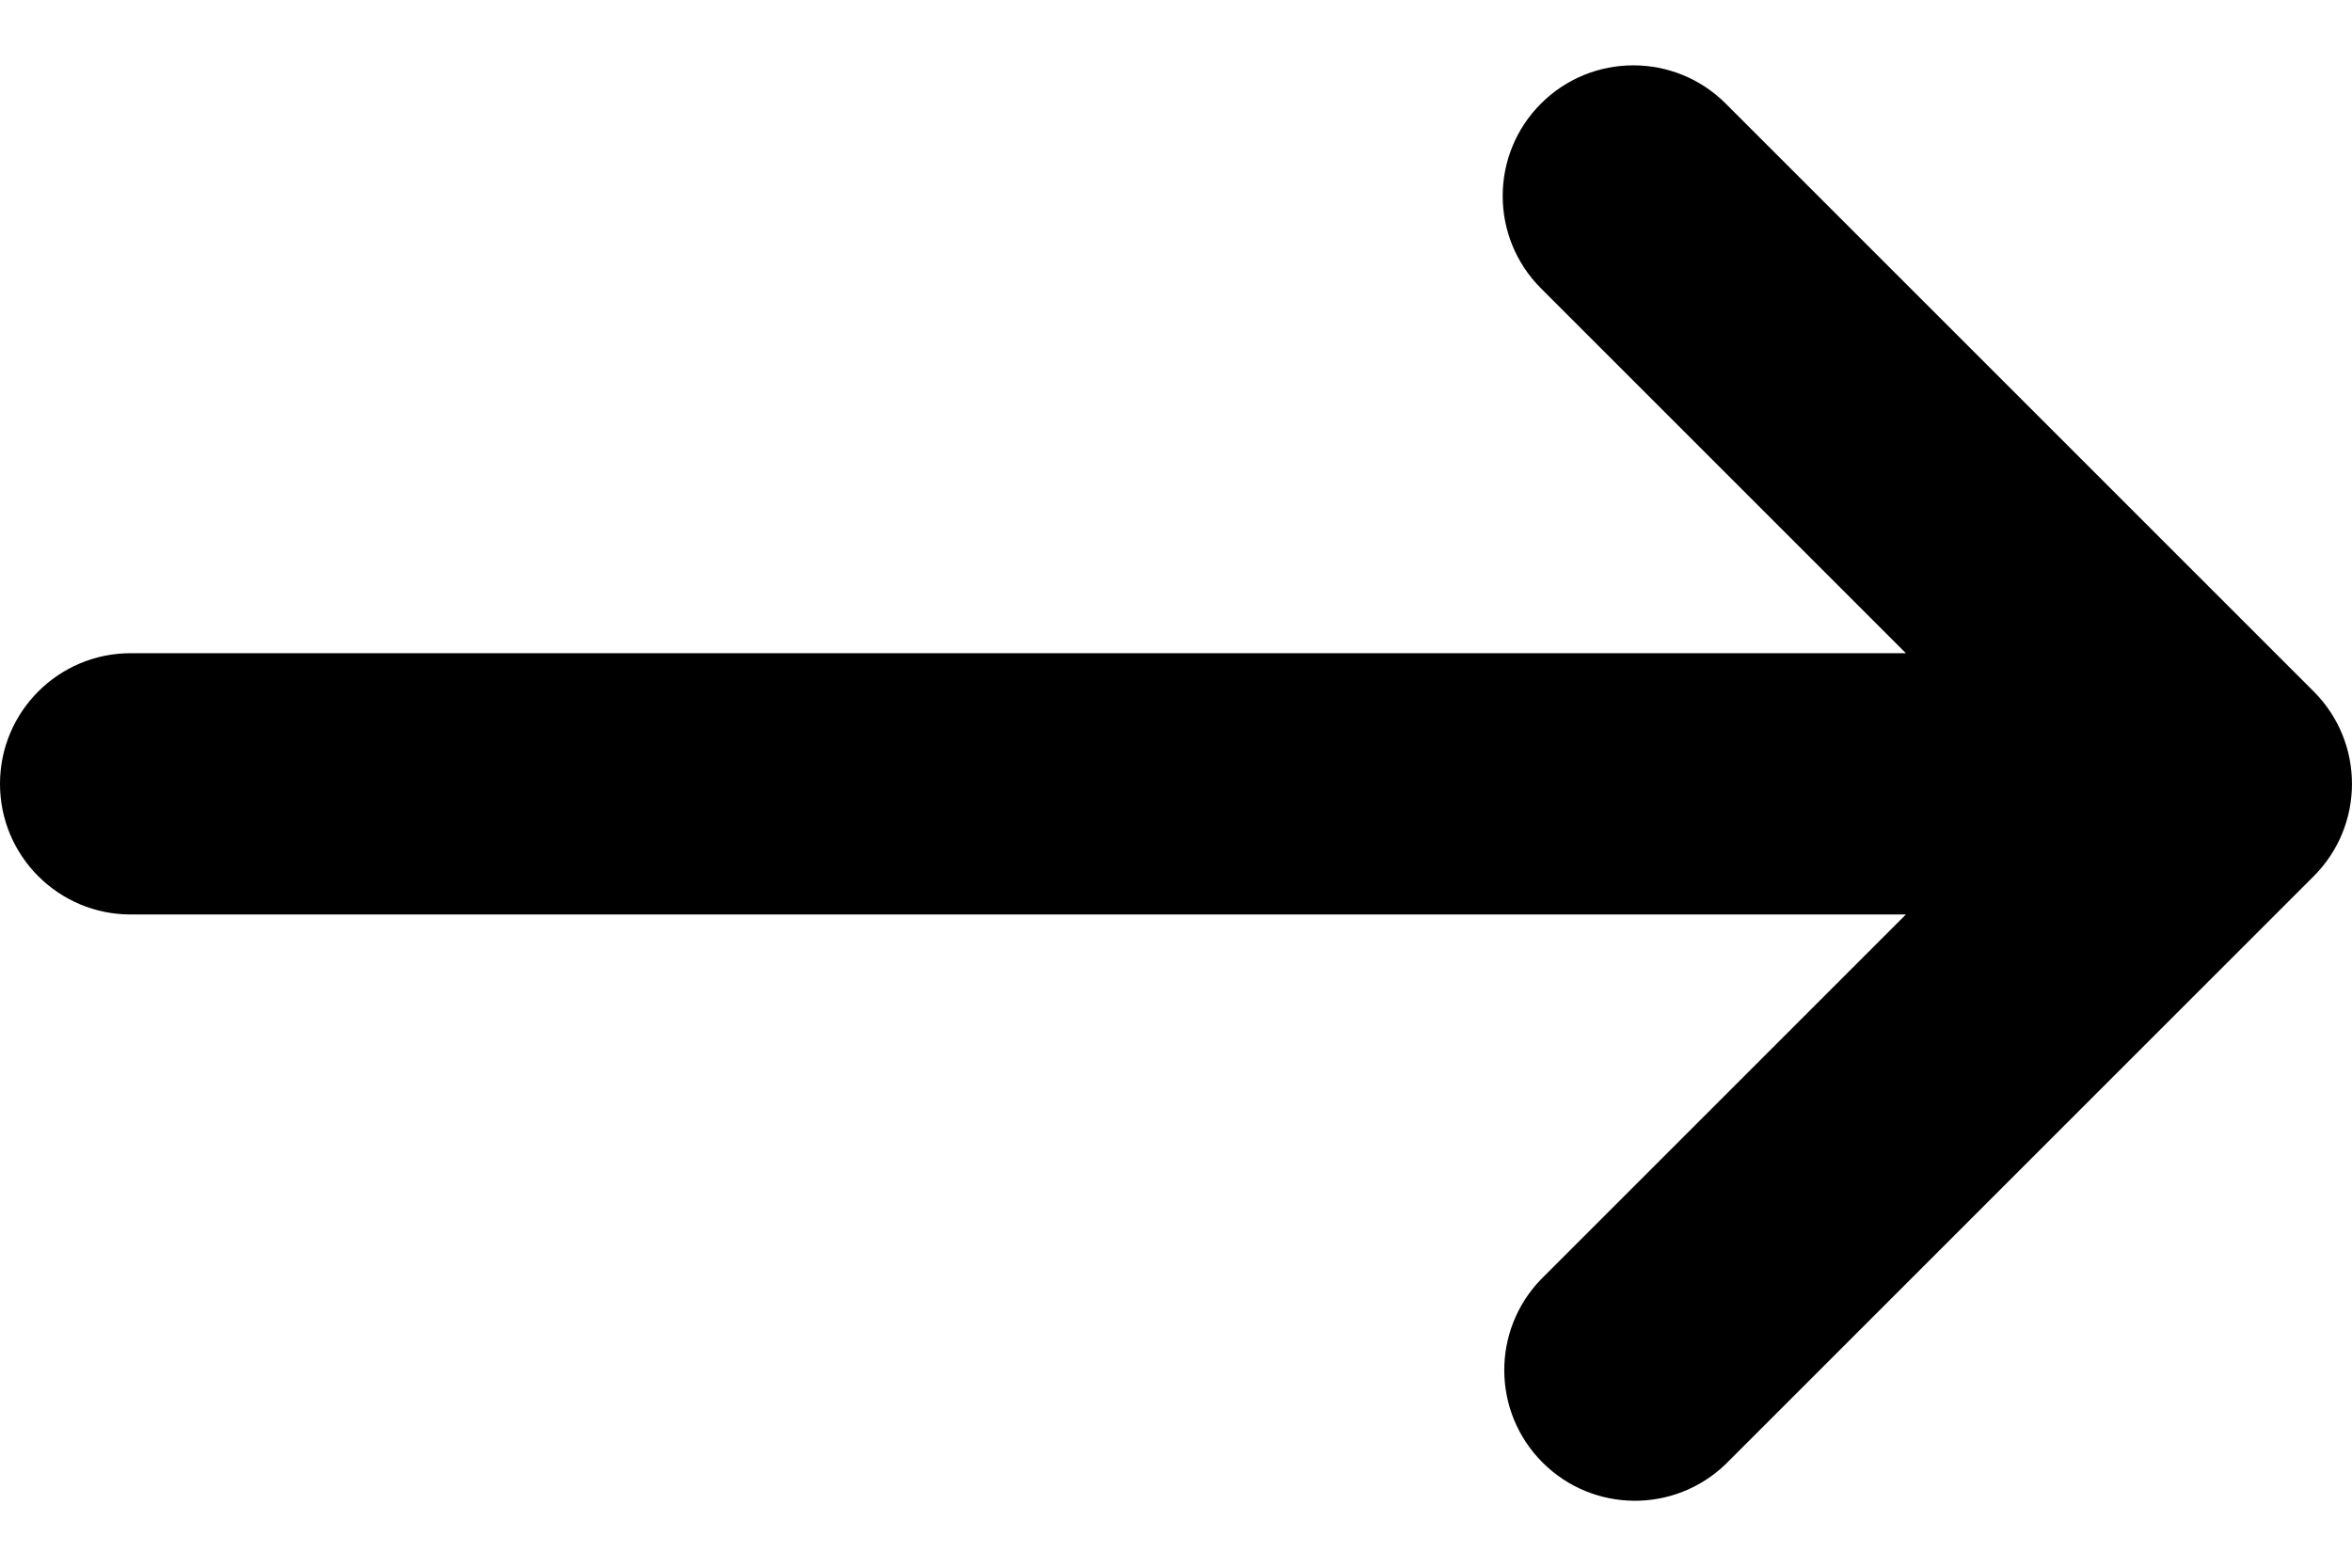
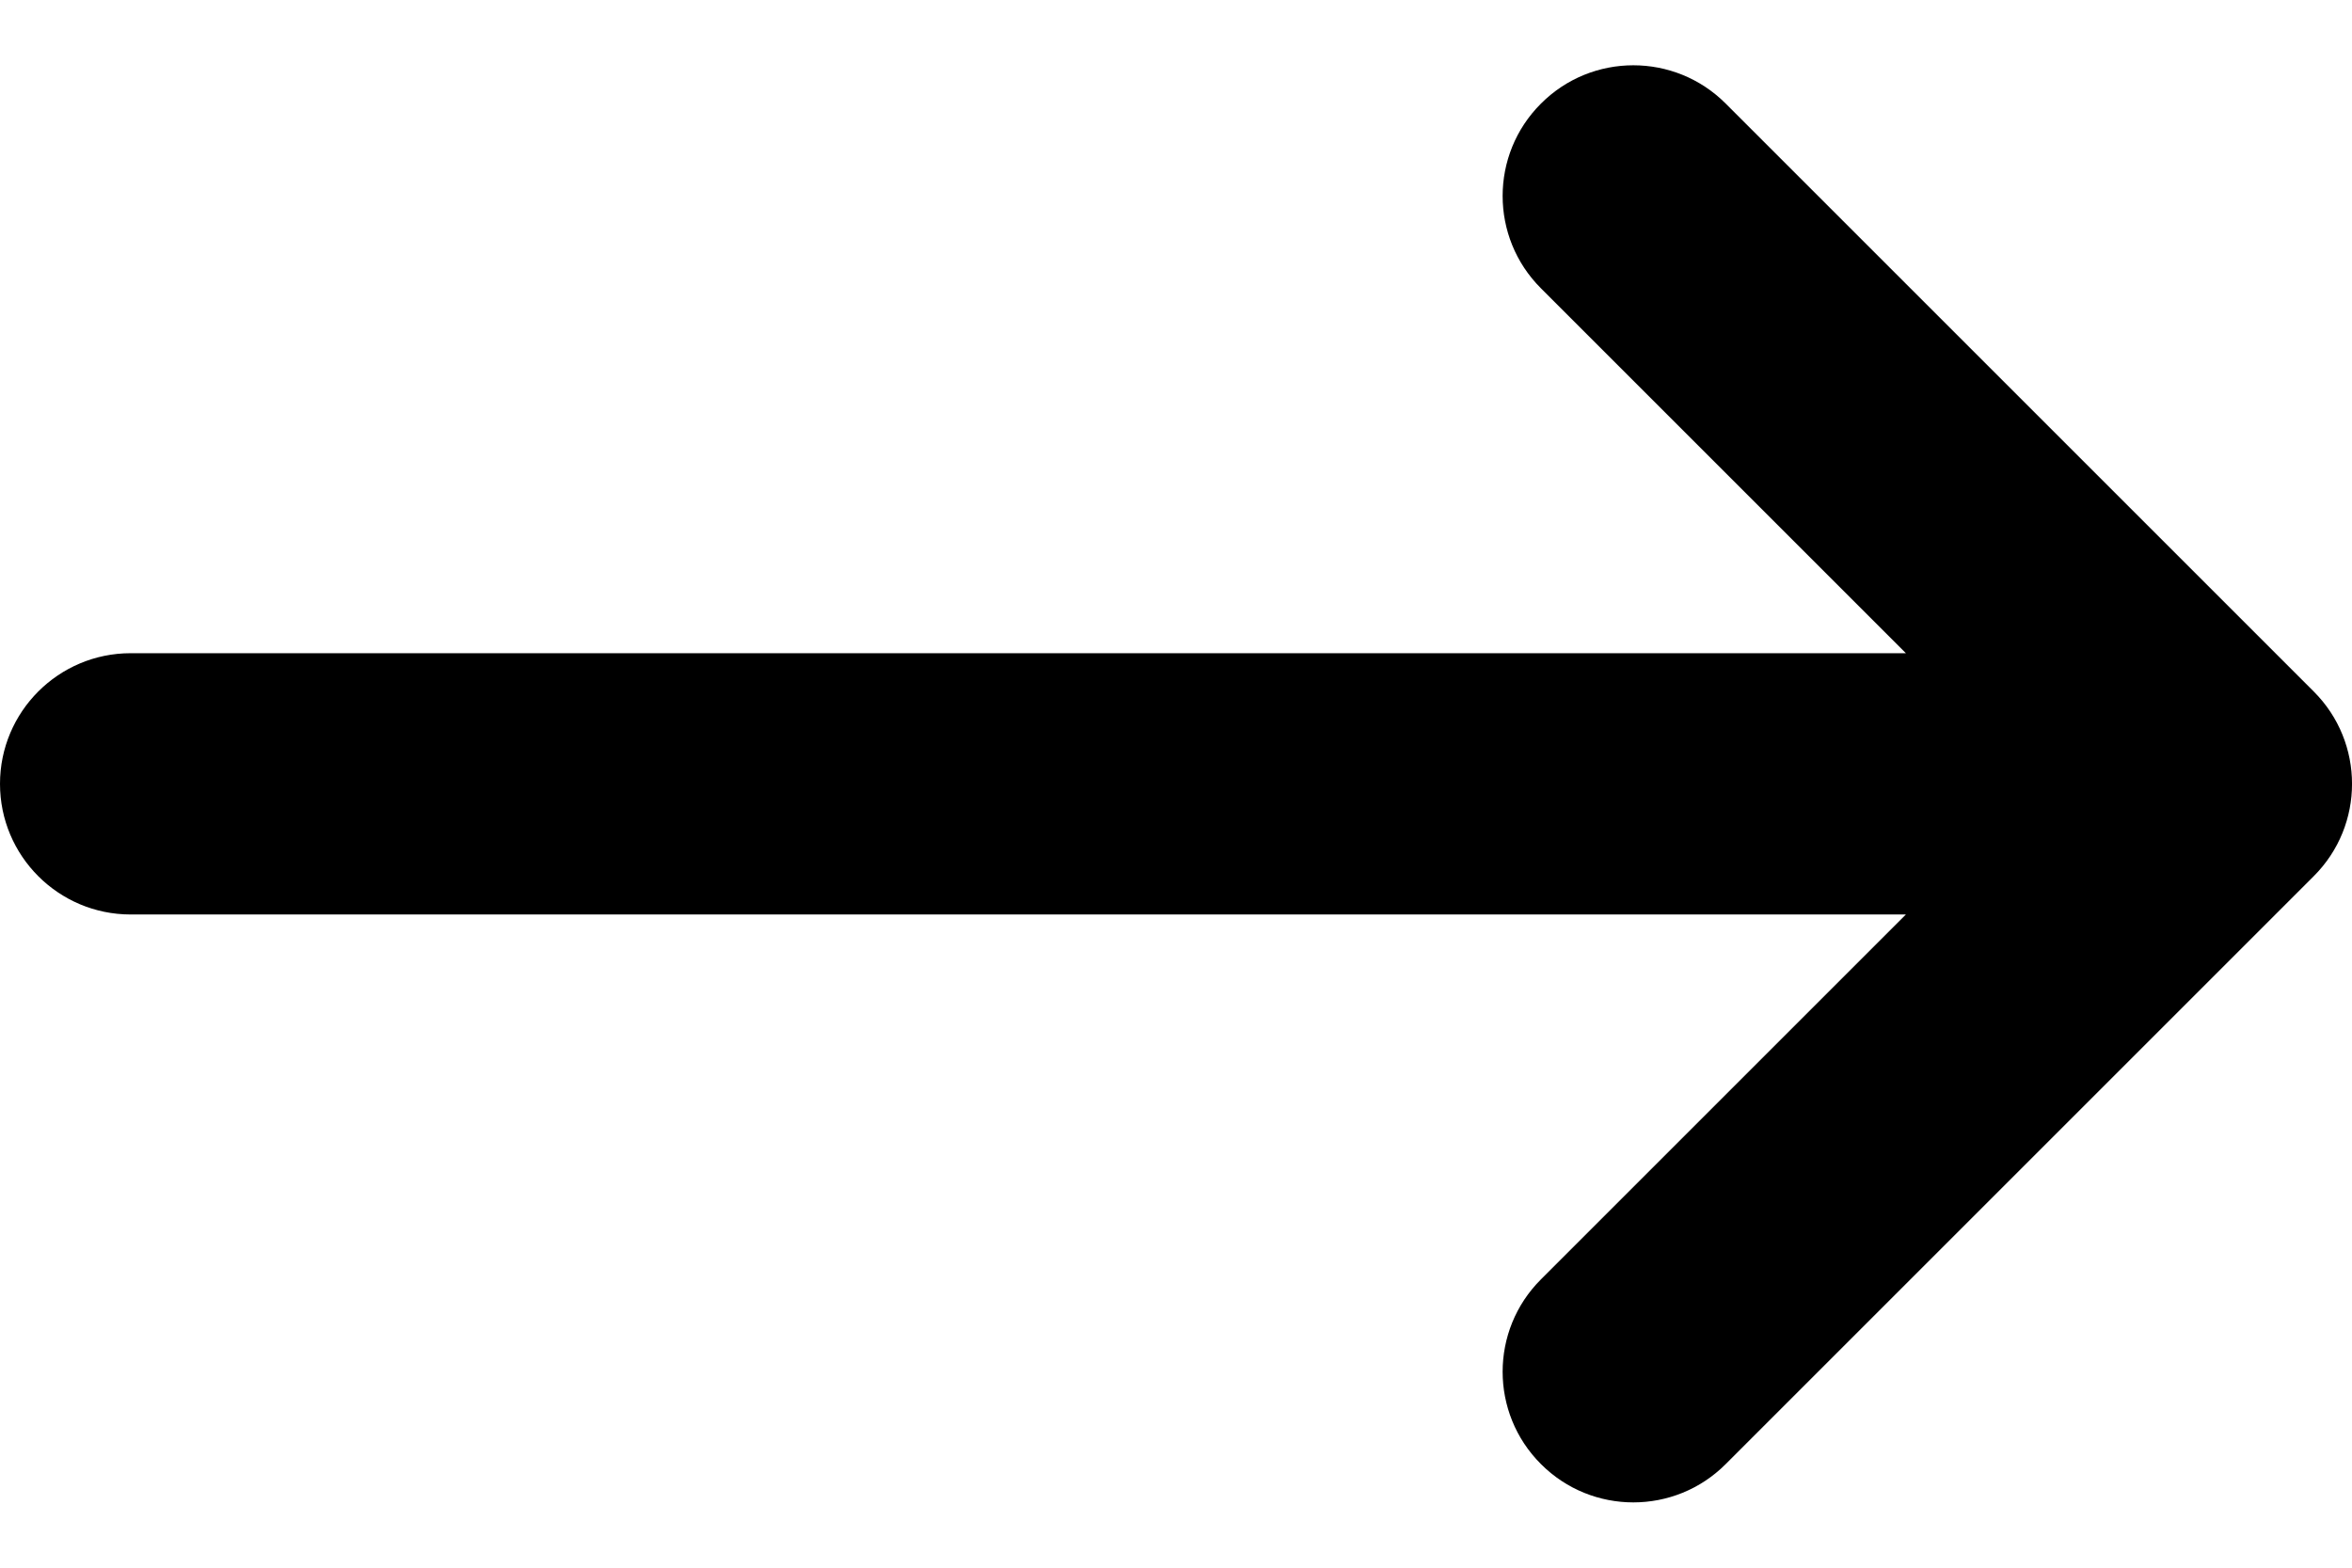
- <svg xmlns="http://www.w3.org/2000/svg" width="18" height="12">
-   <path fill-rule="evenodd" clip-rule="evenodd" d="M11.793.793a1 1 0 011.414 0l4.5 4.5a1 1 0 010 1.414l-4.5 4.5a1 1 0 01-1.414-1.414L14.586 7H1a1 1 0 010-2h13.586l-2.793-2.793a1 1 0 010-1.414z" />
+ <svg xmlns="http://www.w3.org/2000/svg" width="18" height="12" viewBox="0 0 18 12">
+   <path fill-rule="evenodd" clip-rule="evenodd" d="M11.793 0.793C12.183 0.402 12.817 0.402 13.207 0.793L17.707 5.293C18.098 5.683 18.098 6.317 17.707 6.707L13.207 11.207C12.817 11.598 12.183 11.598 11.793 11.207C11.402 10.817 11.402 10.183 11.793 9.793L14.586 7H1C0.448 7 0 6.552 0 6C0 5.448 0.448 5 1 5H14.586L11.793 2.207C11.402 1.817 11.402 1.183 11.793 0.793Z" />
</svg>
